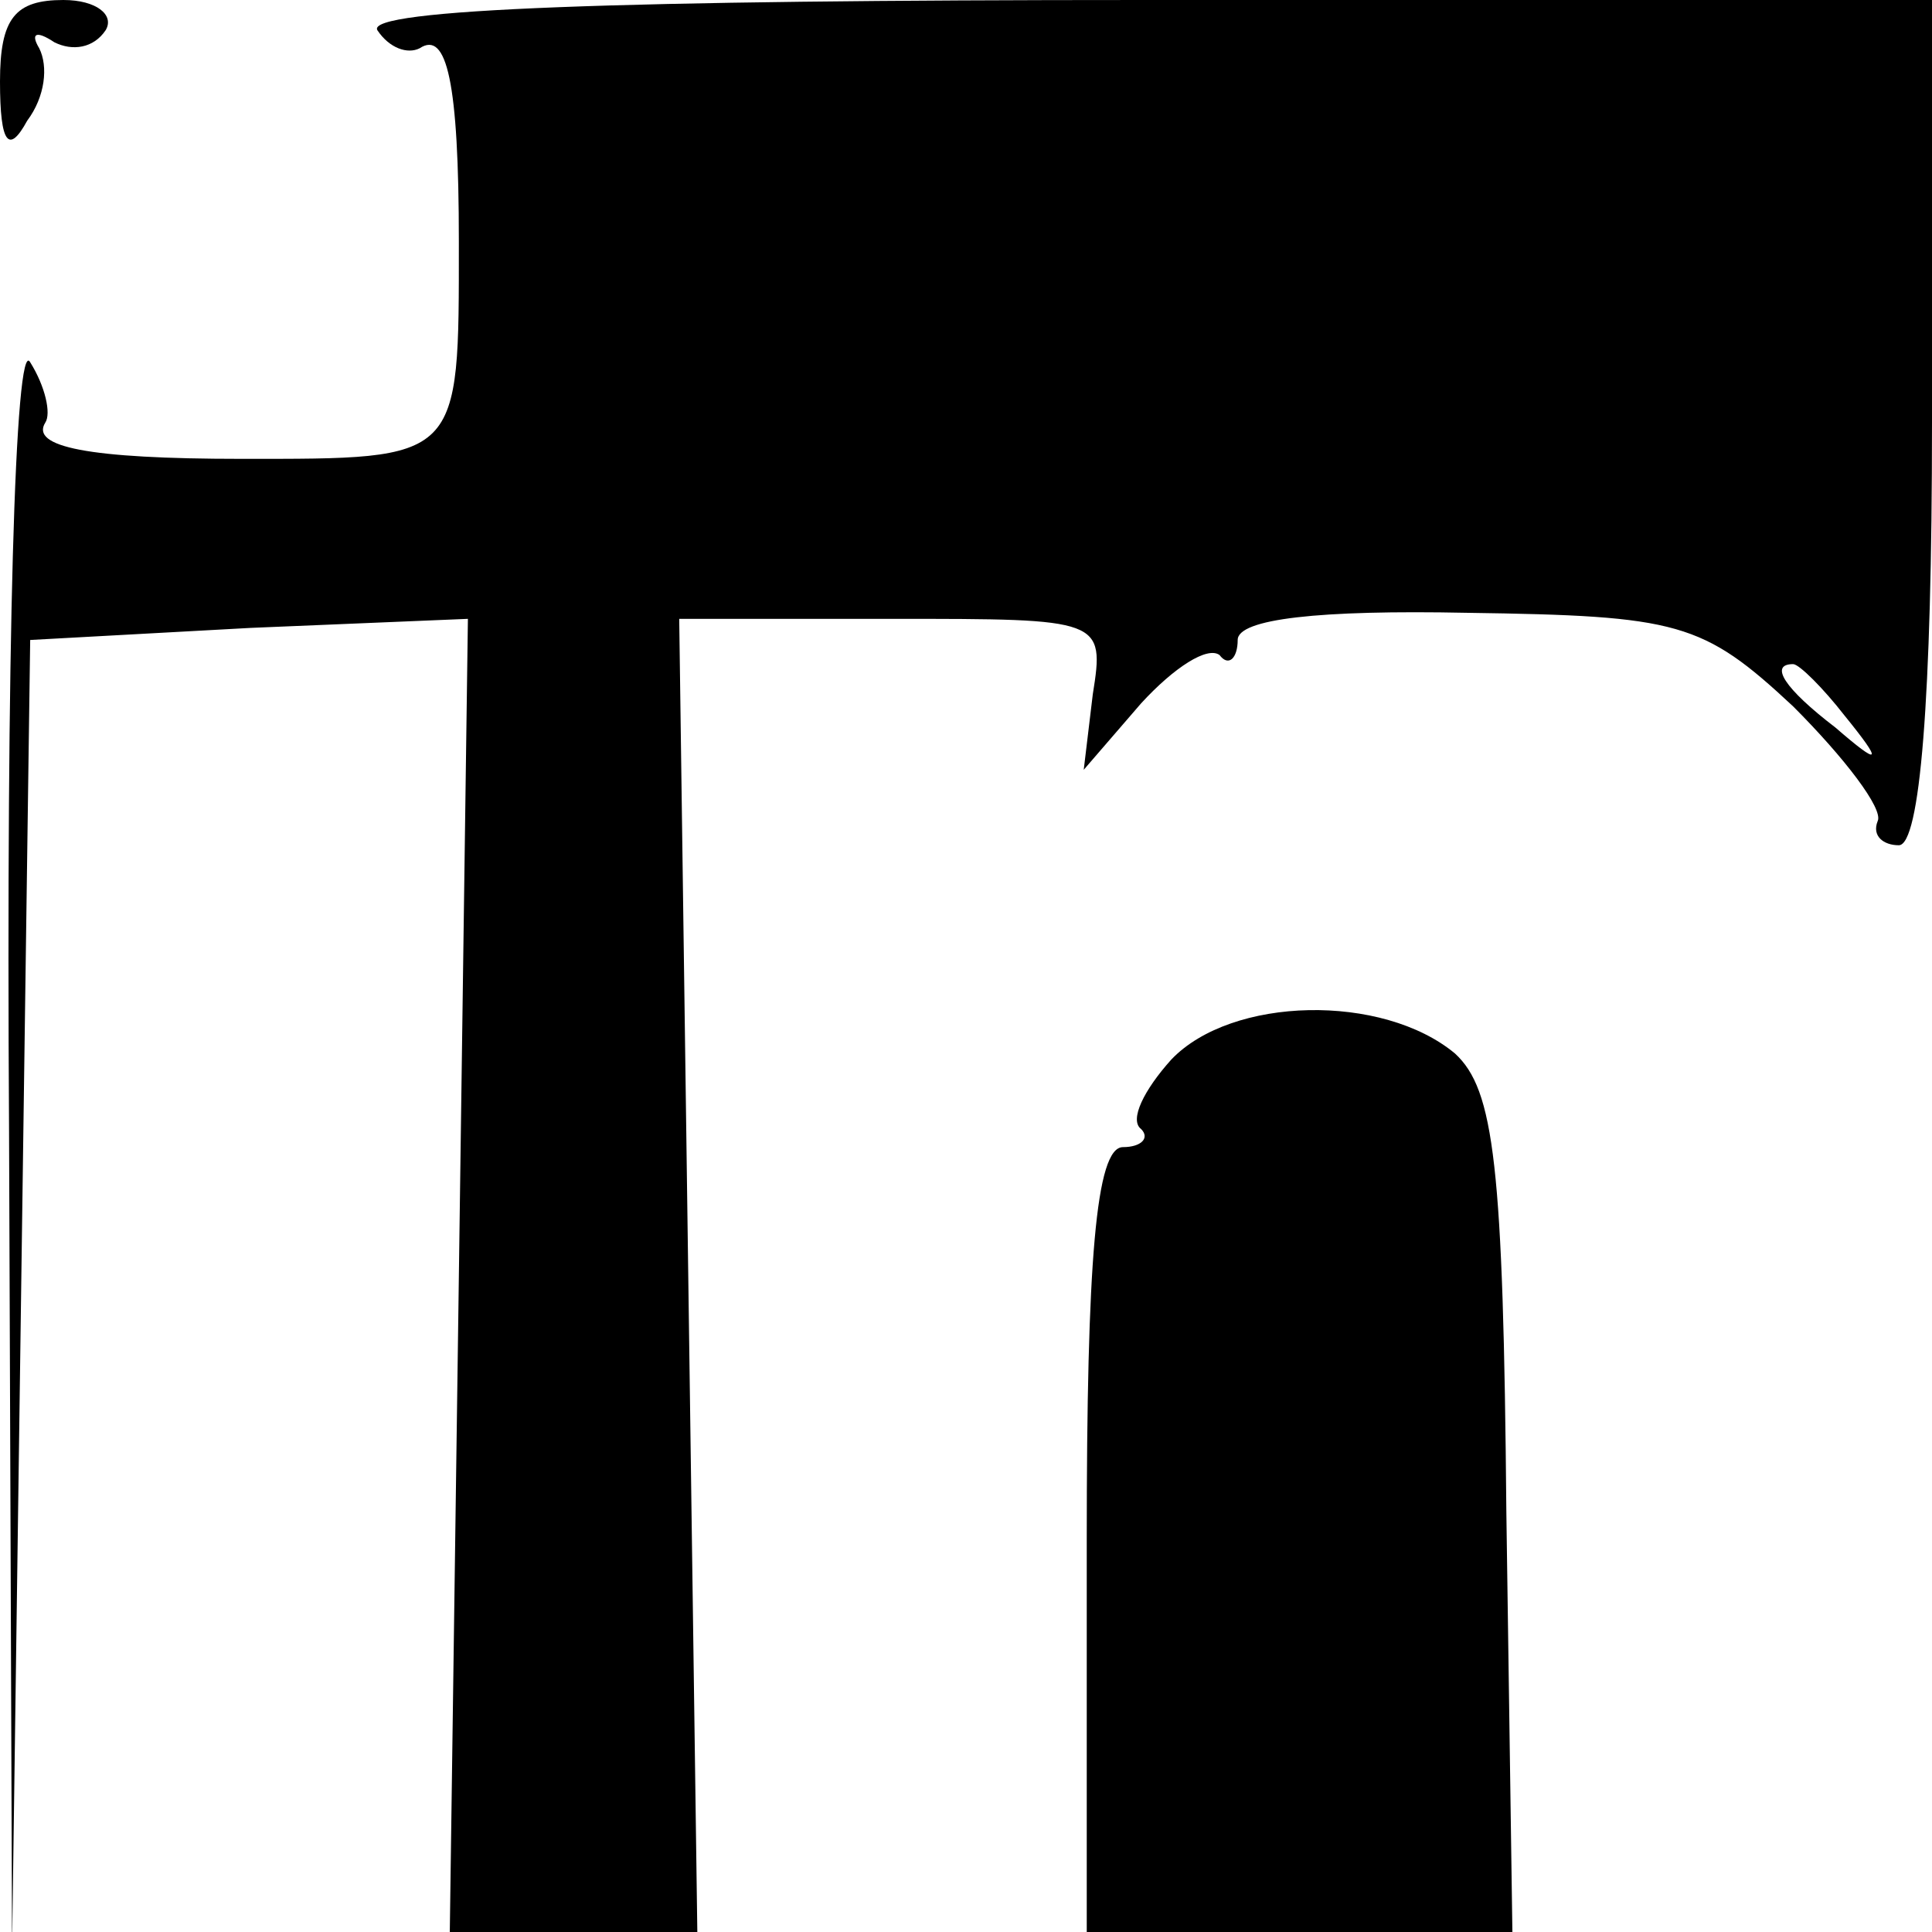
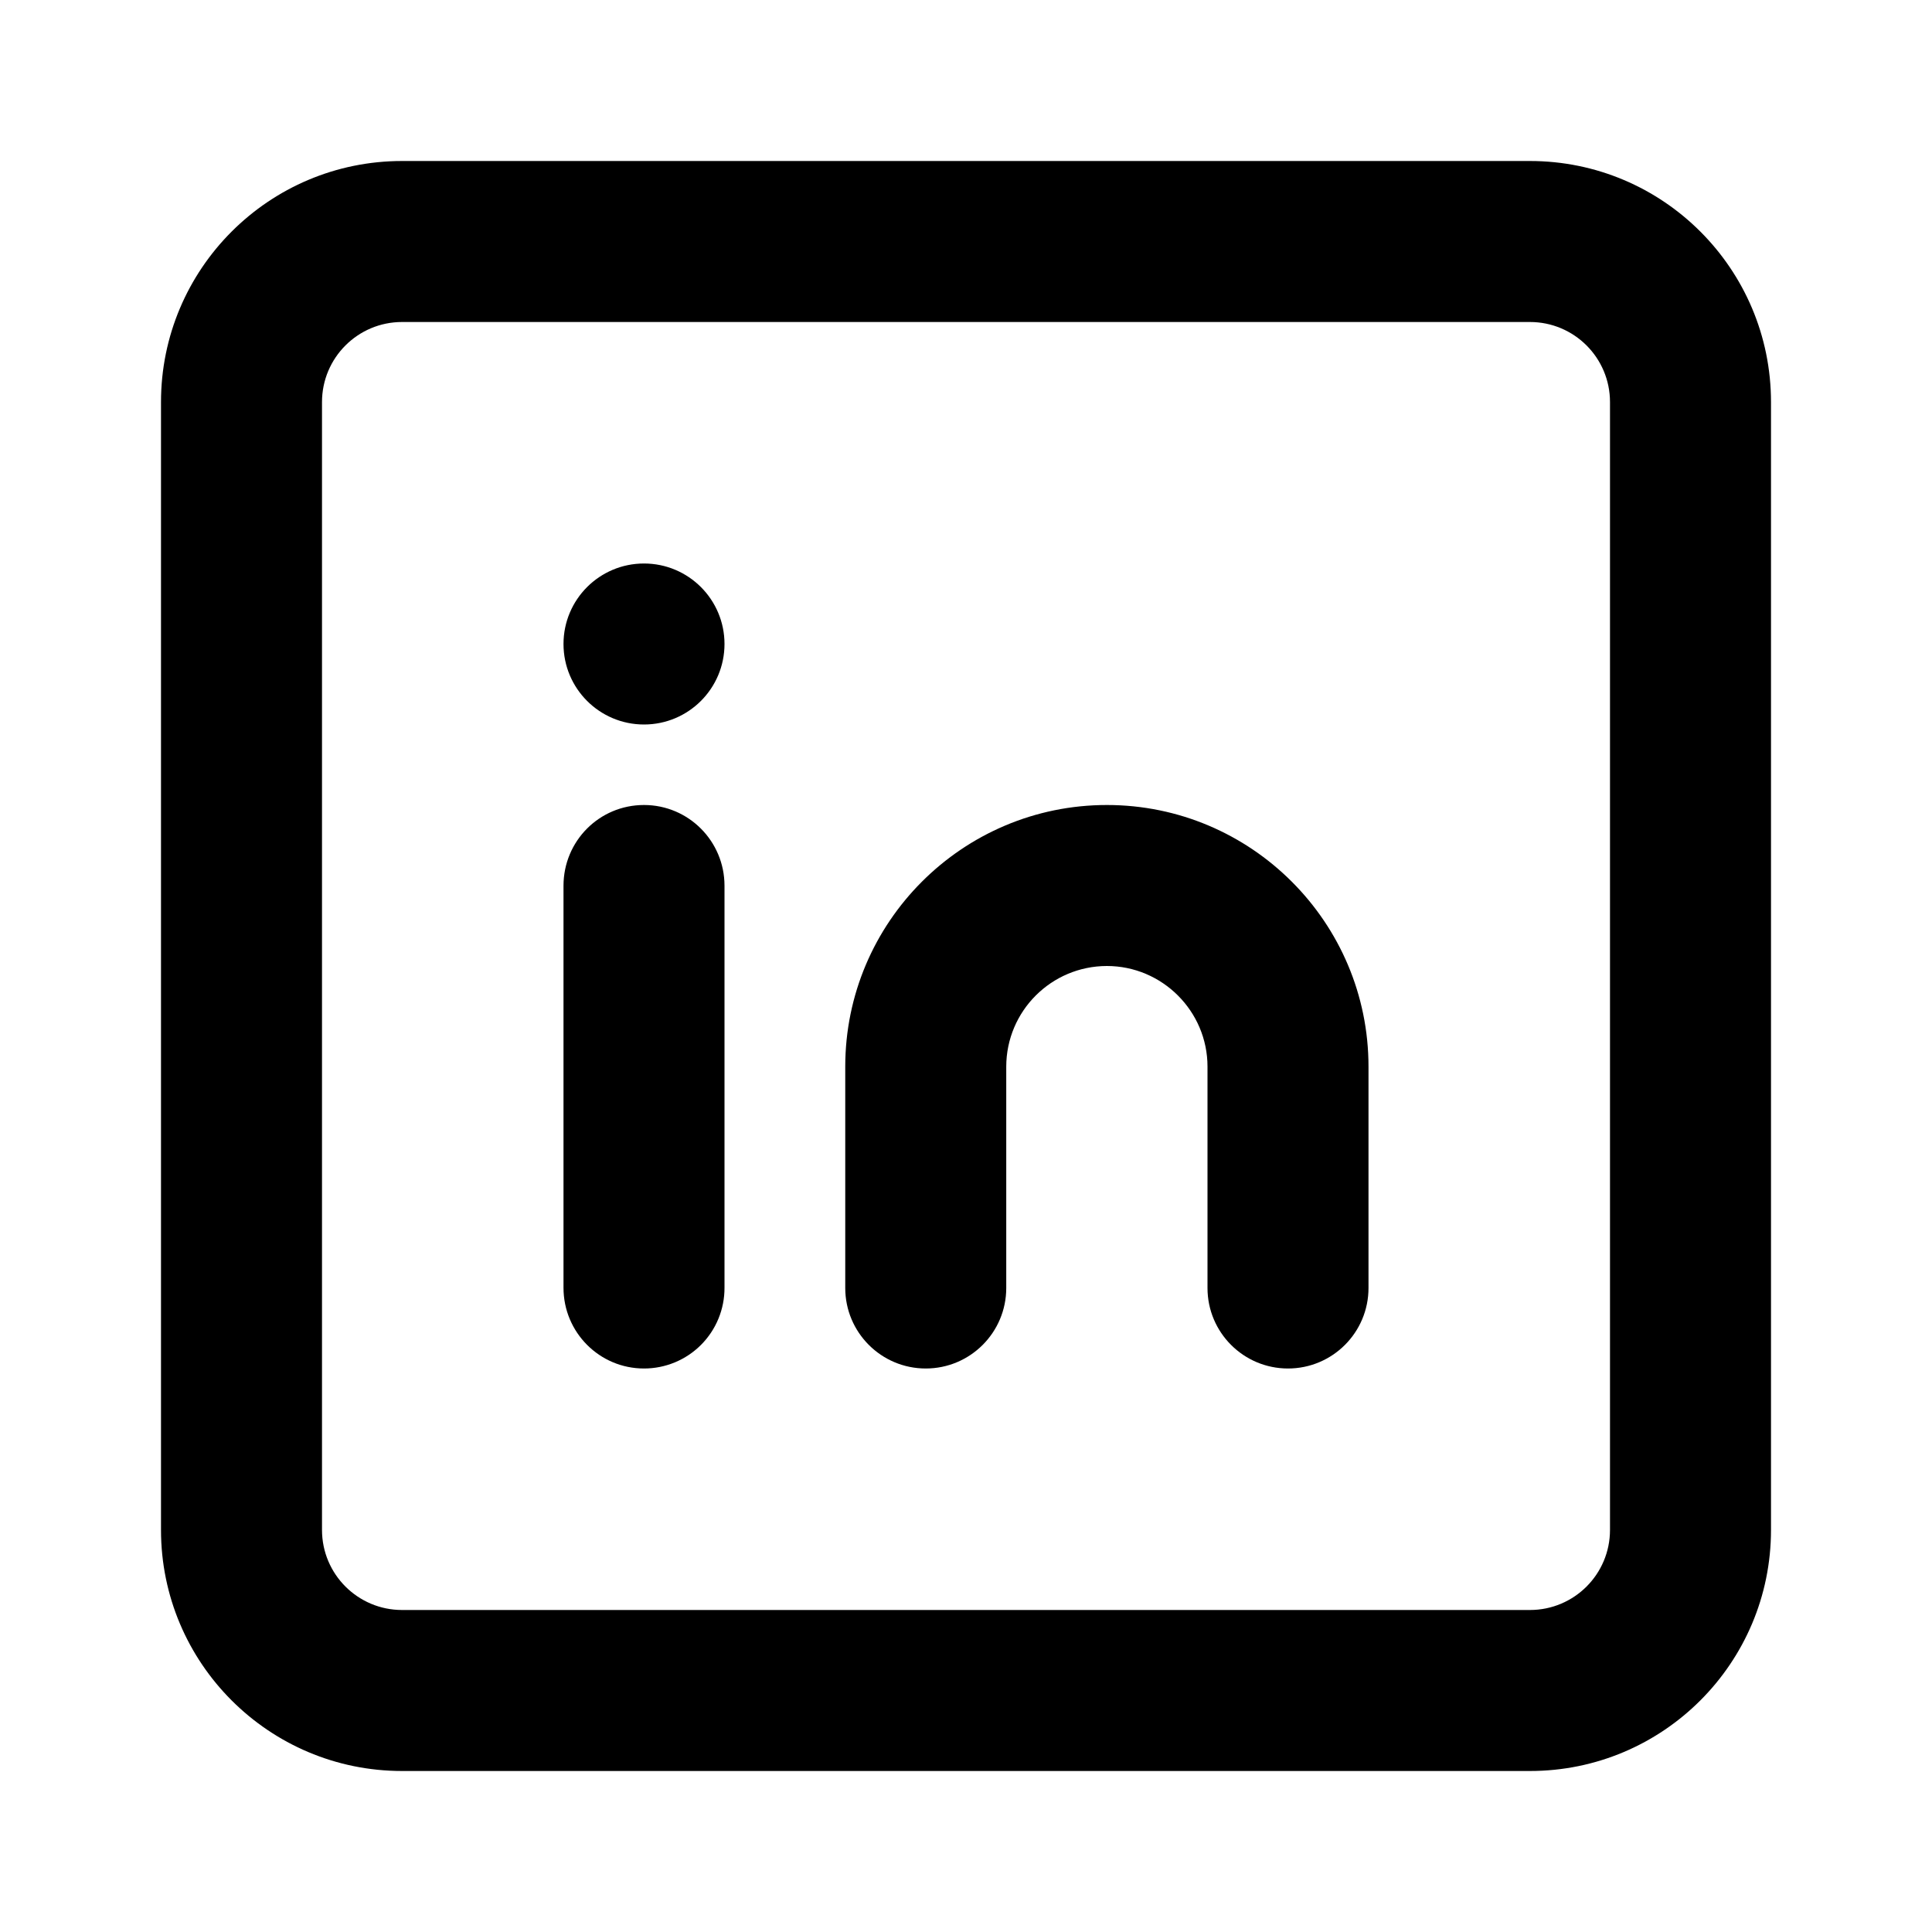
- <svg xmlns="http://www.w3.org/2000/svg" version="1.0" width="64pt" height="64pt" viewBox="0 0 64 64" preserveAspectRatio="xMidYMid meet">
-   <g transform="translate(0,64) scale(0.1,-0.1)" fill="#000000" stroke="none">
-     <path d="M0 613 c0 -21 3 -24 9 -13 6 8 7 18 4 24 -3 5 -1 6 5 2 6 -3 13 -2 17 4 3 5 -3 10 -14 10 -16 0 -21 -6 -21 -27z" />
-     <path d="M125 630 c4 -6 10 -8 14 -6 9 6 13 -11 13 -64 0 -73 1 -72 -72 -72 -51 0 -70 4 -65 12 2 3 0 12 -5 20 -5 9 -8 -95 -7 -255 l1 -270 3 217 3 216 73 4 72 3 -3 -218 -3 -217 41 0 41 0 -3 217 -3 218 71 0 c69 0 70 0 66 -25 l-3 -25 19 22 c11 12 22 19 26 16 3 -4 6 -1 6 5 0 7 27 10 76 9 70 -1 78 -3 108 -31 17 -17 30 -34 28 -38 -2 -5 2 -8 7 -8 7 0 11 48 11 140 l0 140 -261 0 c-174 0 -258 -3 -254 -10z m486 -227 c13 -16 12 -17 -3 -4 -17 13 -22 21 -14 21 2 0 10 -8 17 -17z" />
-     <path d="M388 289 c-9 -10 -14 -20 -10 -23 3 -3 0 -6 -6 -6 -9 0 -12 -38 -12 -130 l0 -130 70 0 71 0 -2 139 c-1 115 -4 140 -17 152 -24 20 -74 19 -94 -2z" />
-   </g>
+ <svg xmlns="http://www.w3.org/2000/svg" width="48" height="48" viewBox="0 0 48 48">
+   <path d="M4 38.01V9.99A5.99 5.99 0 0 1 9.99 4h28.02A5.99 5.99 0 0 1 44 9.99v28.02A5.99 5.99 0 0 1 38.01 44H9.99A5.99 5.99 0 0 1 4 38.01zM9.99 8C8.89 8 8 8.89 8 9.99v28.02c0 1.1.89 1.99 1.99 1.99h28.02c1.1 0 1.99-.89 1.99-1.99V9.99C40 8.89 39.11 8 38.01 8H9.99zM14 22.006c0-1.108.888-2.006 2-2.006 1.105 0 2 .897 2 2.006v9.988A1.998 1.998 0 0 1 16 34c-1.105 0-2-.897-2-2.006v-9.988zM16 18a2 2 0 1 1 0-4 2 2 0 0 1 0 4zm9 8.5V32a2 2 0 1 1-4 0v-5.5c0-3.588 2.914-6.5 6.5-6.5 3.588 0 6.5 2.916 6.5 6.5V32a2 2 0 1 1-4 0v-5.5c0-1.376-1.123-2.5-2.5-2.5a2.503 2.503 0 0 0-2.5 2.5z" fill-rule="nonzero" fill="#000" />
</svg>
